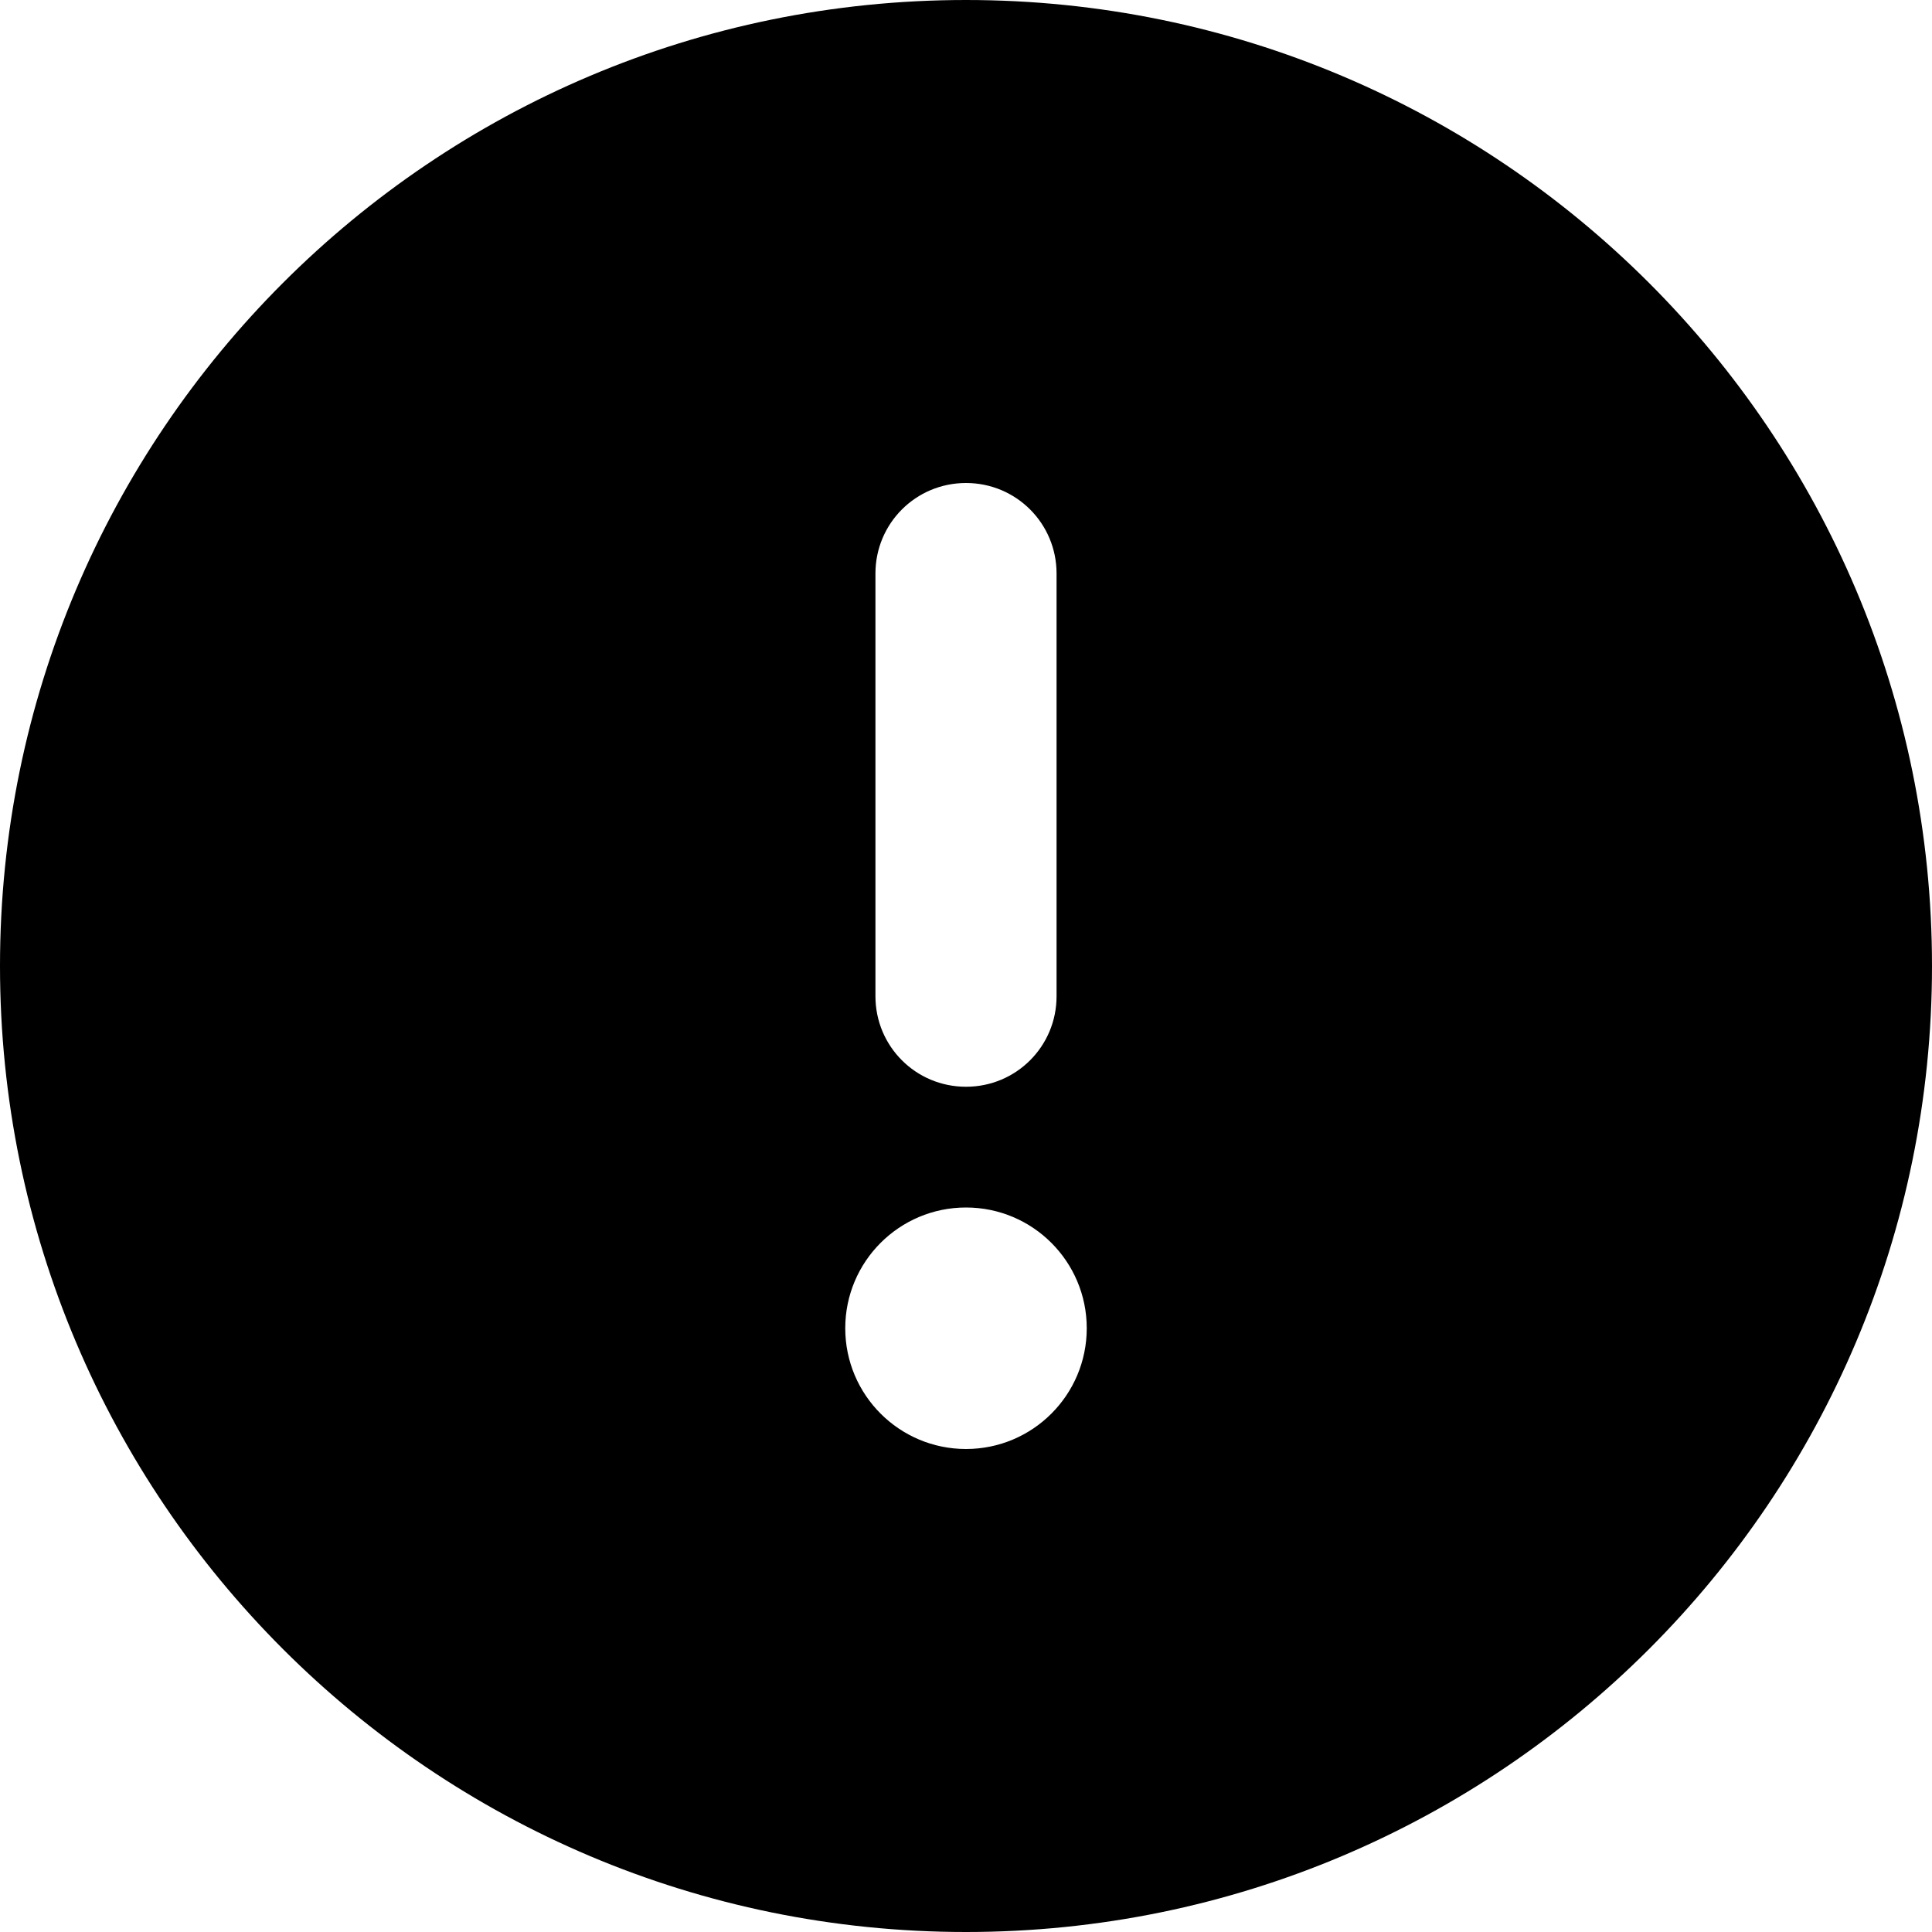
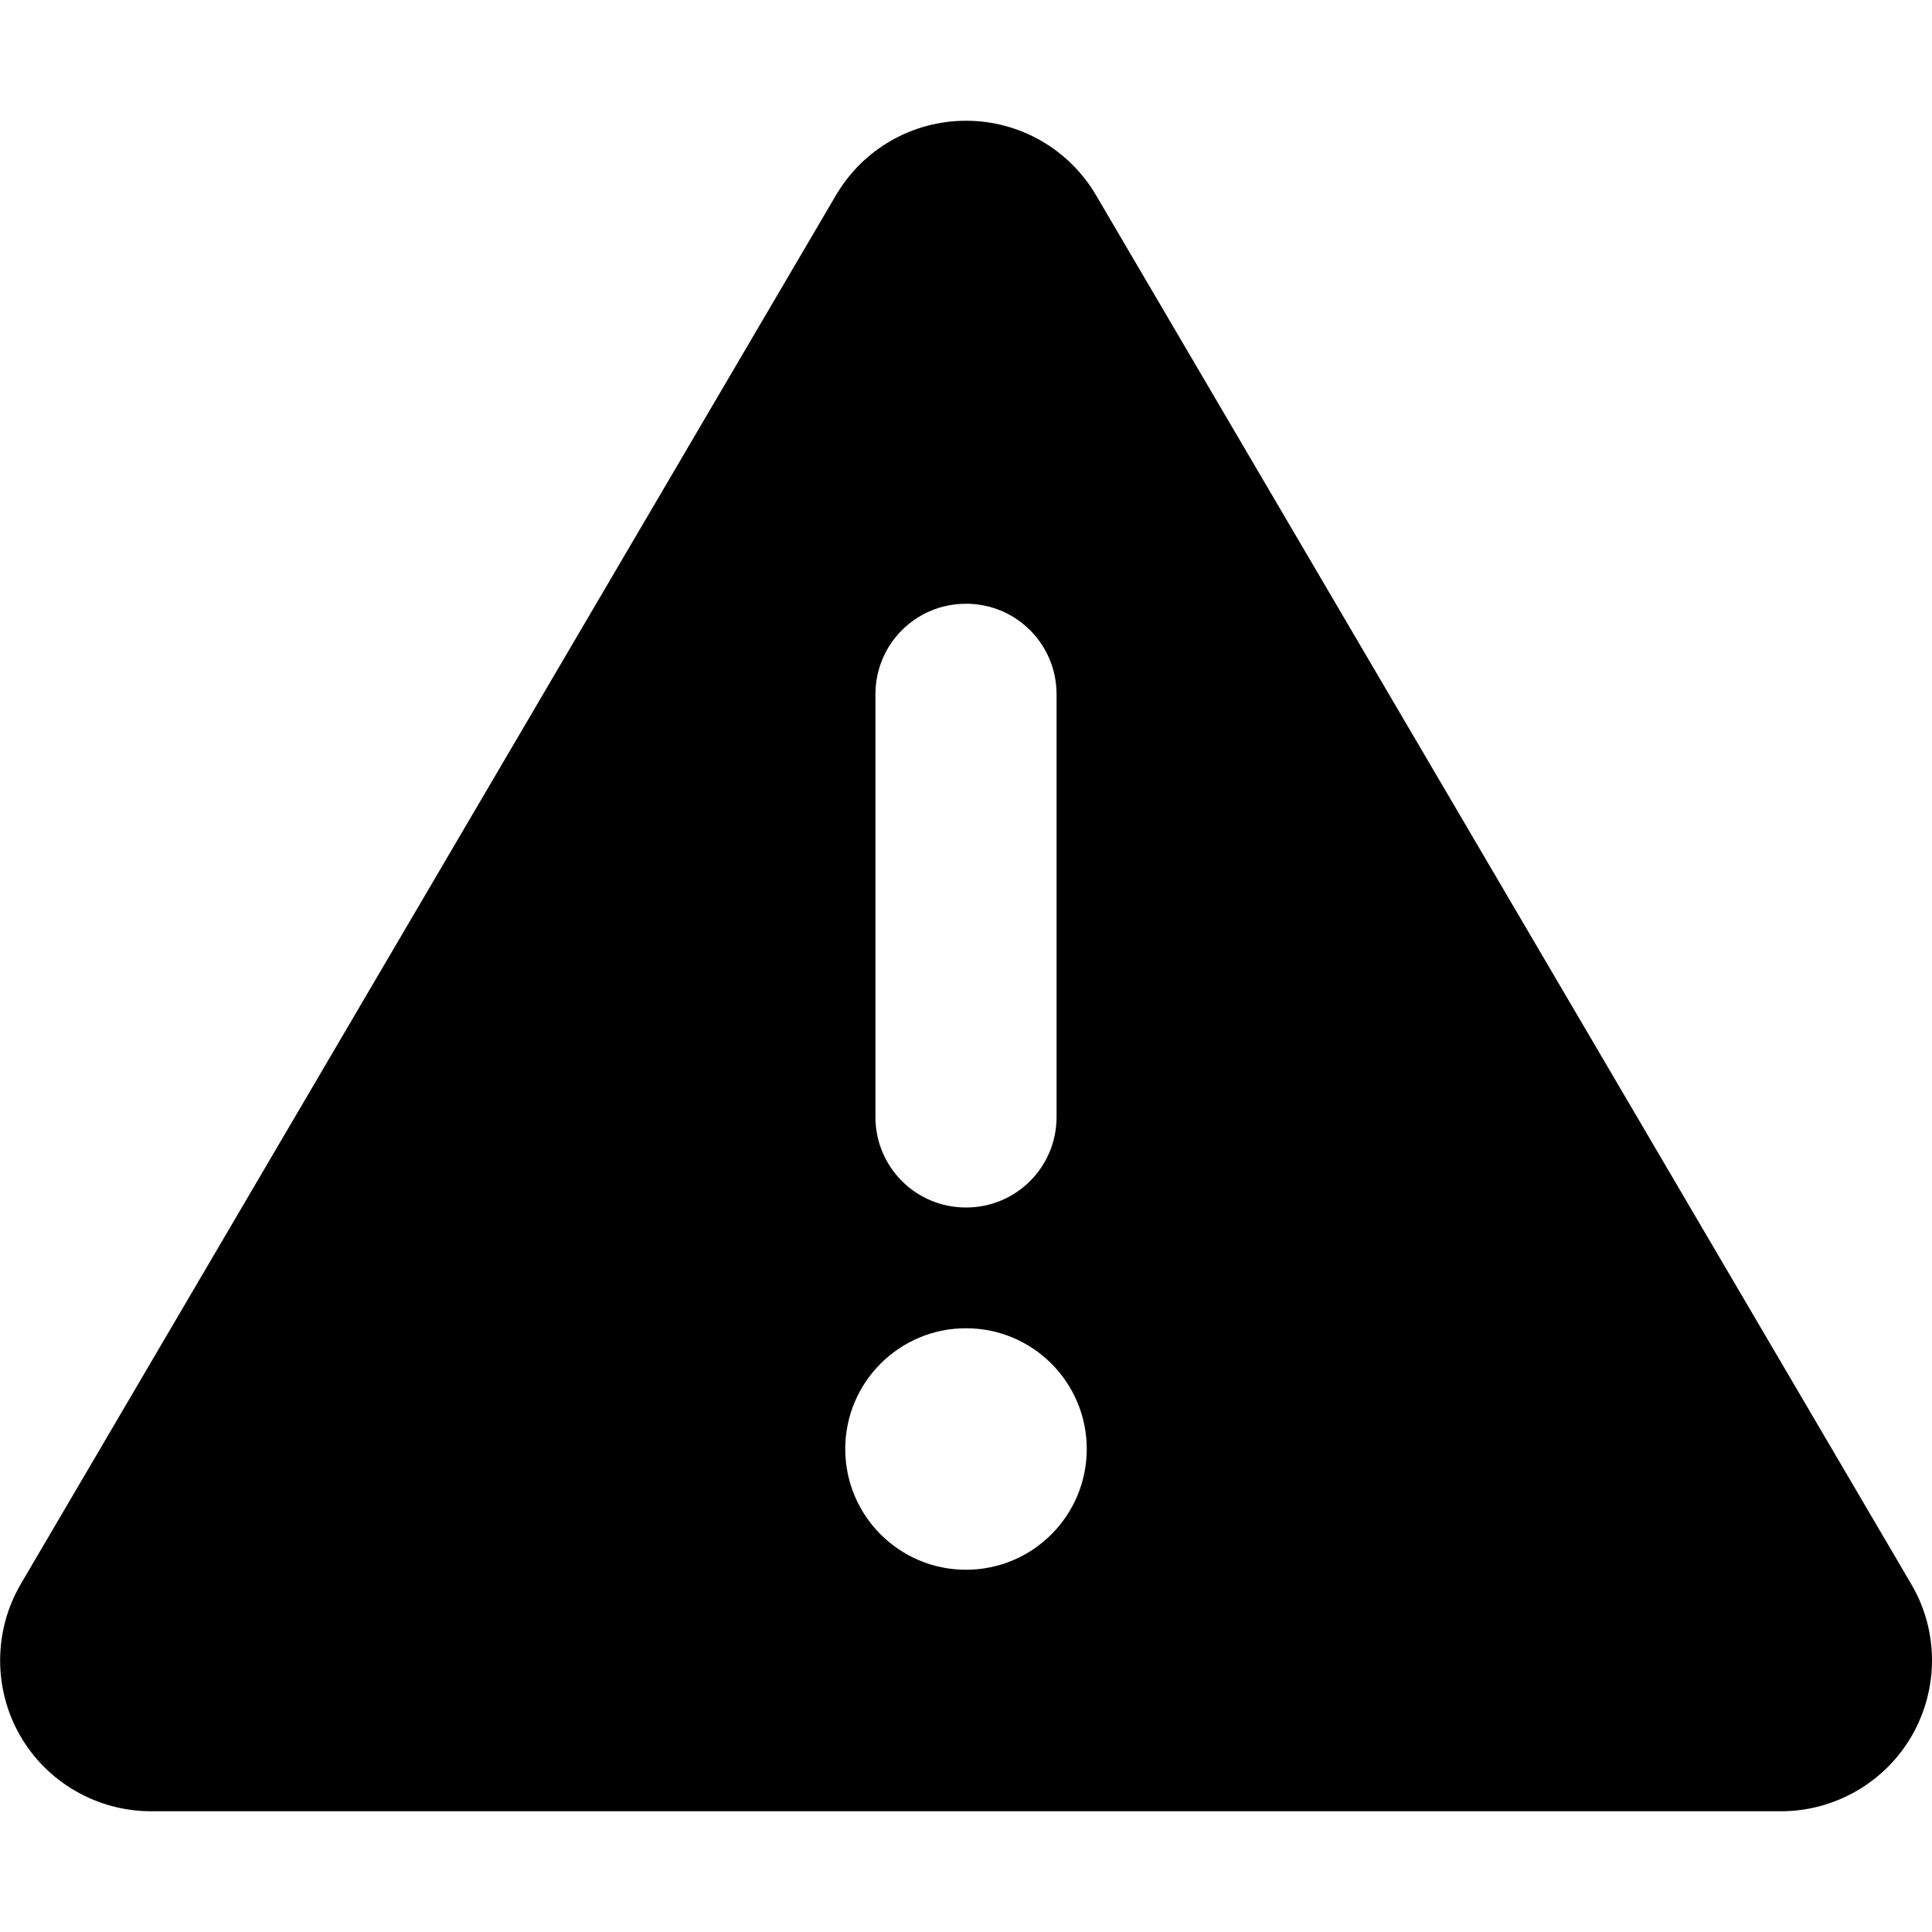
<svg xmlns="http://www.w3.org/2000/svg" viewBox="0 0 512 512">
-   <path d="M256 512A256 256 0 1 0 256 0a256 256 0 1 0 0 512zm0-384c13.3 0 24 10.7 24 24l0 112c0 13.3-10.7 24-24 24s-24-10.7-24-24l0-112c0-13.3 10.7-24 24-24zM224 352a32 32 0 1 1 64 0 32 32 0 1 1 -64 0z" />
+   <path d="M256 32c14.2 0 27.3 7.5 34.5 19.8l216 368c7.3 12.4 7.3 27.7 .2 40.1S486.3 480 472 480L40 480c-14.3 0-27.6-7.7-34.7-20.1s-7-27.8 .2-40.1l216-368C228.7 39.5 241.8 32 256 32zm0 128c-13.3 0-24 10.7-24 24l0 112c0 13.3 10.7 24 24 24s24-10.7 24-24l0-112c0-13.3-10.7-24-24-24zm32 224a32 32 0 1 0 -64 0 32 32 0 1 0 64 0z" />
</svg>
